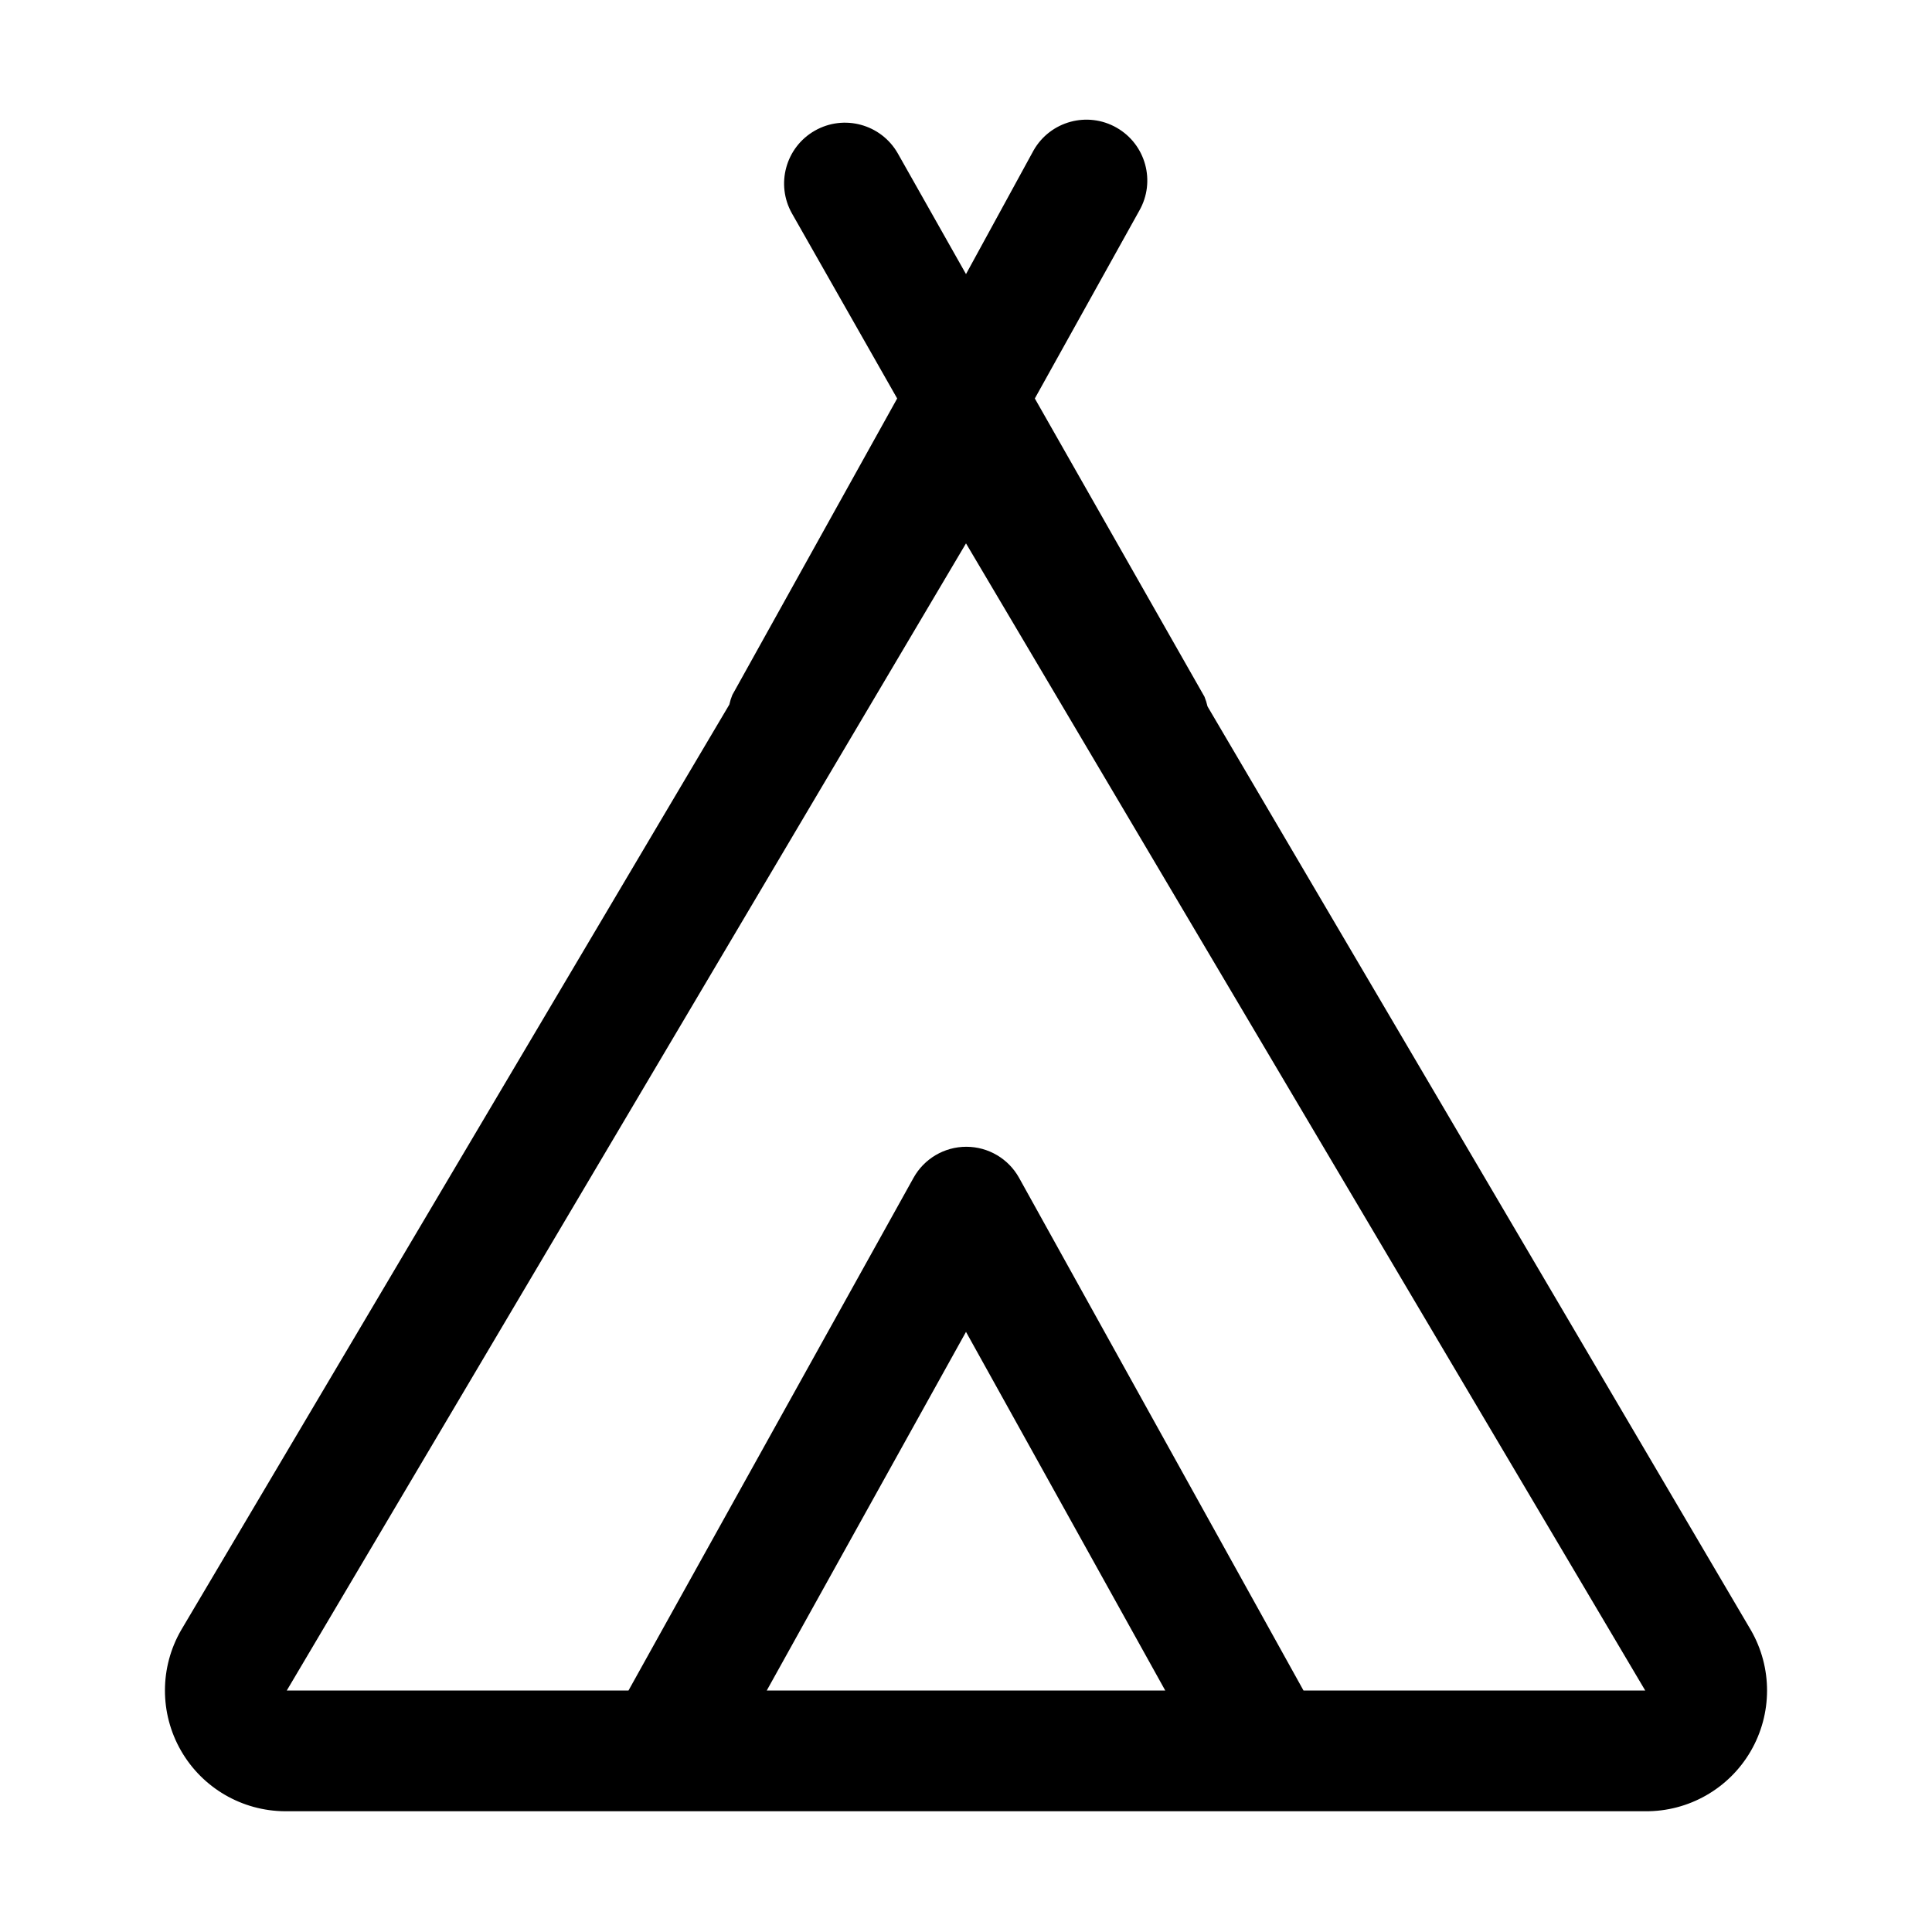
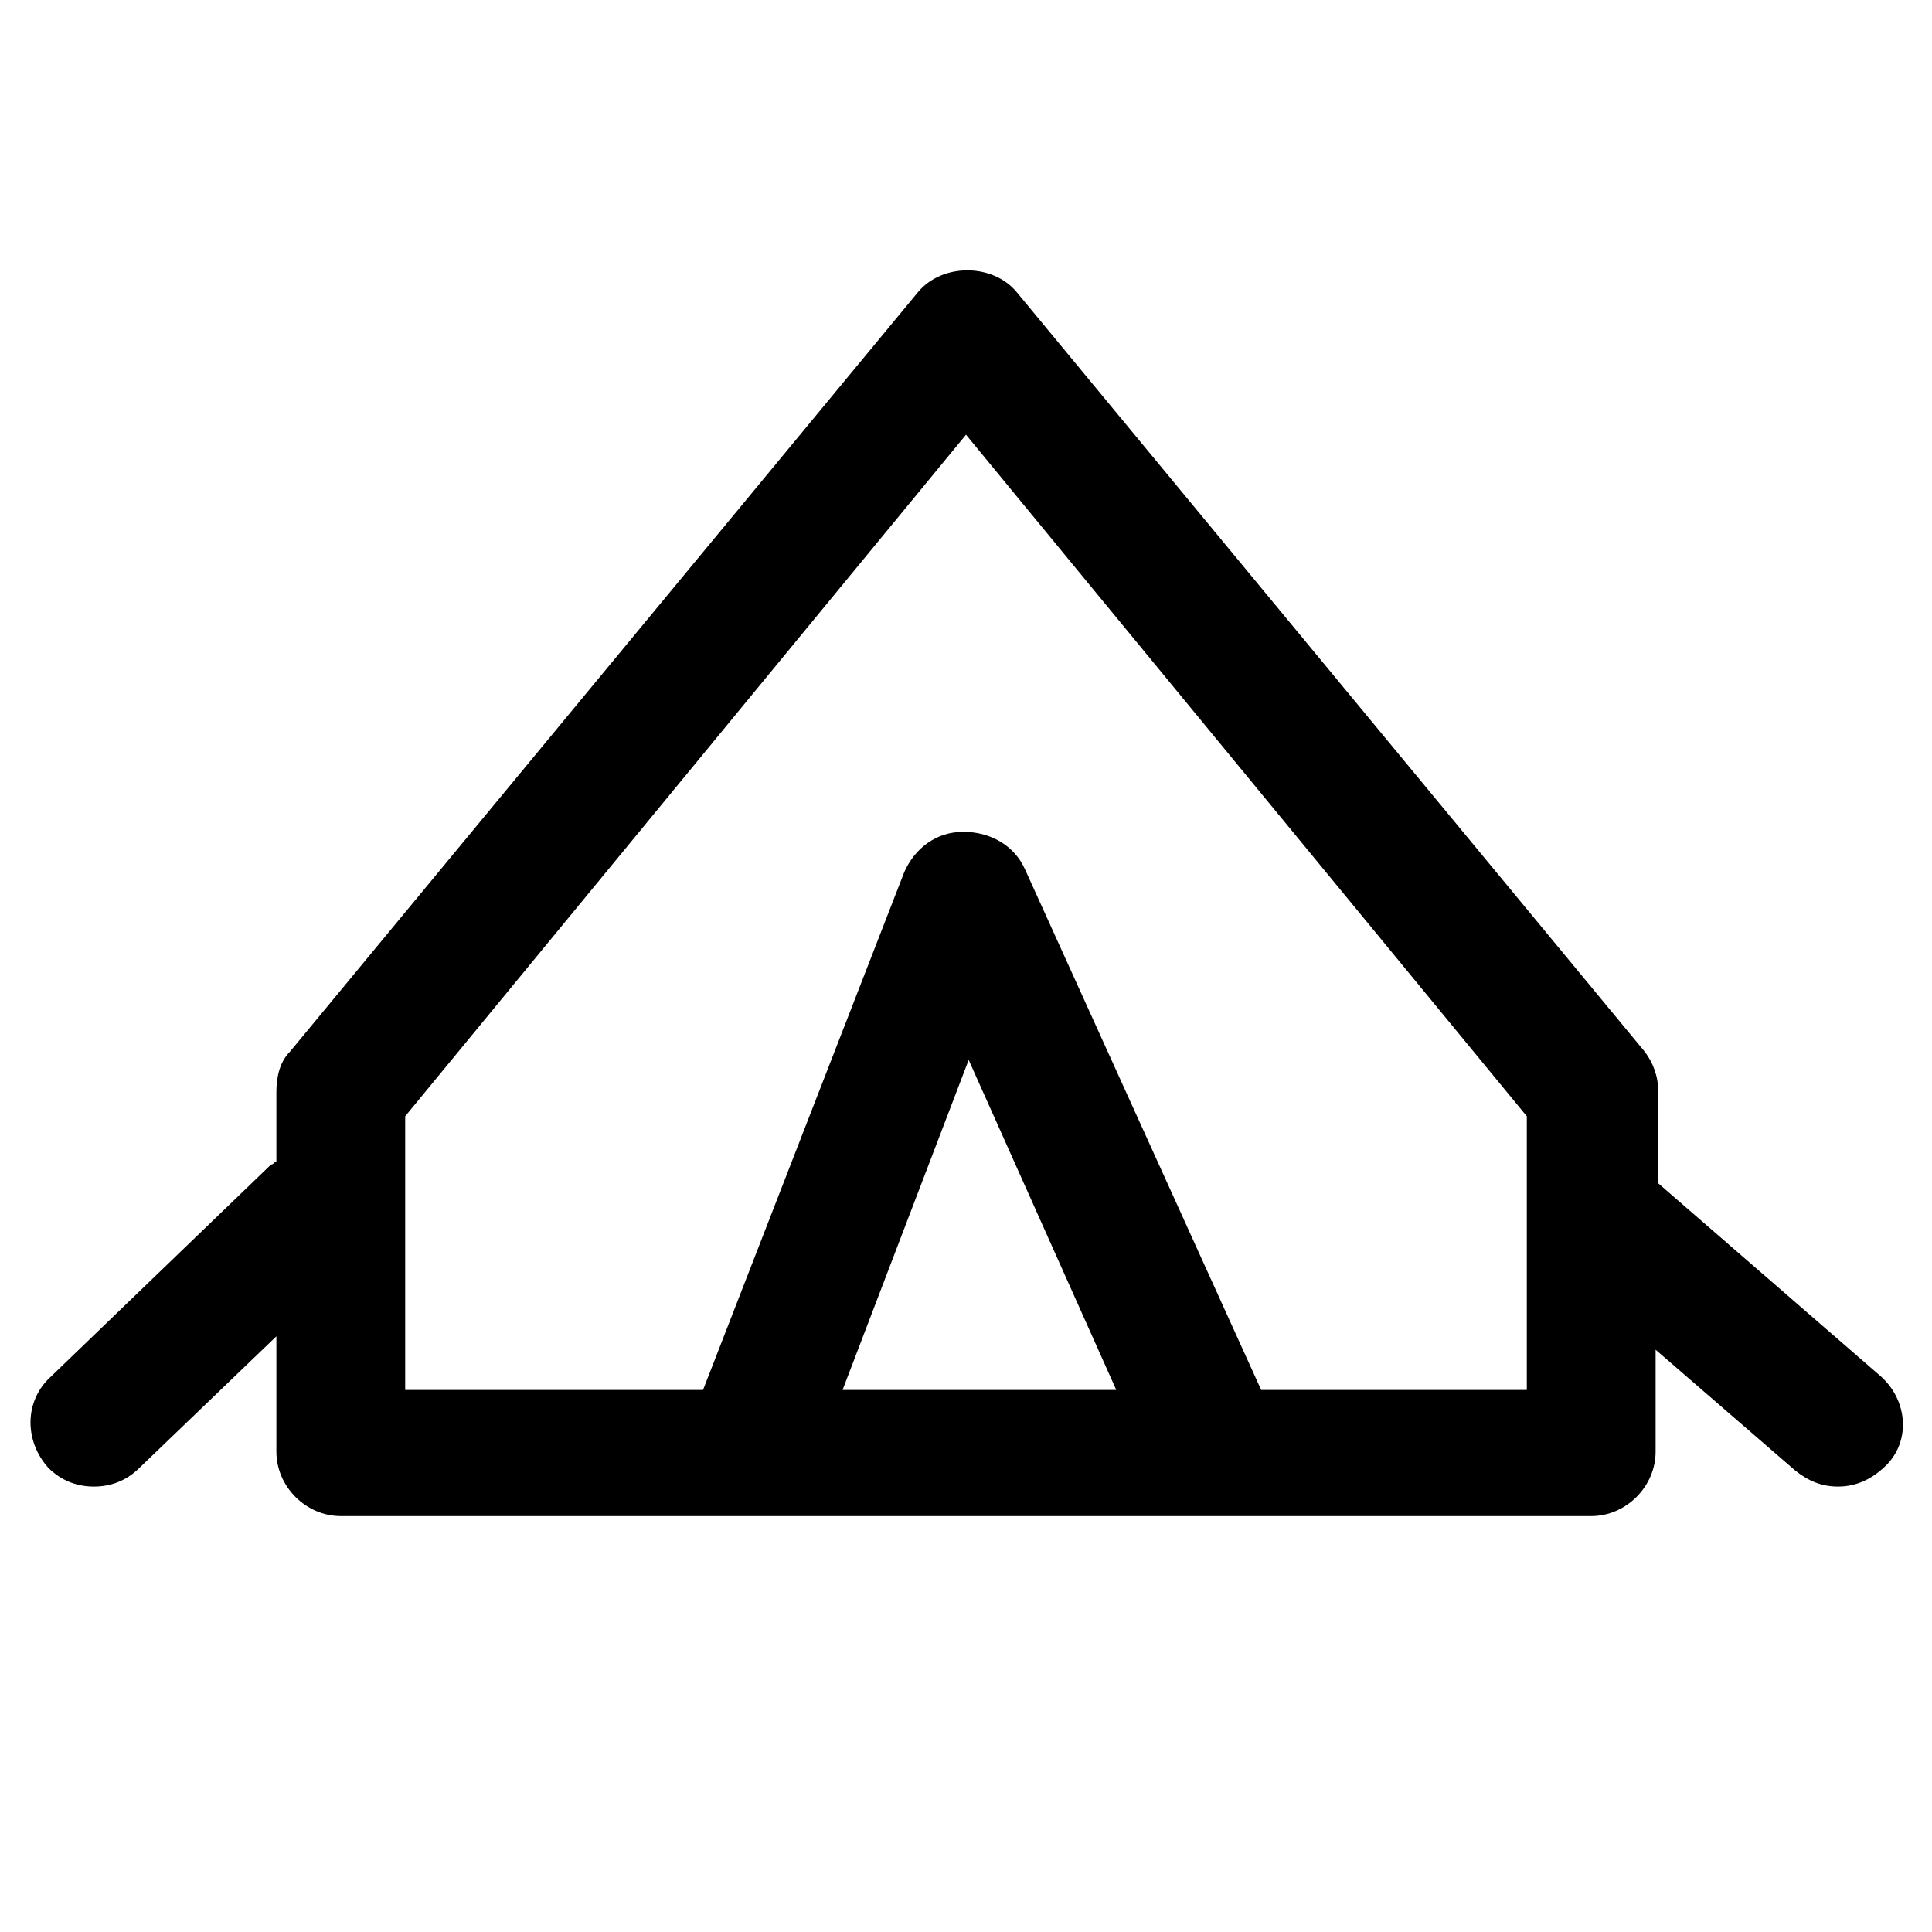
- <svg xmlns="http://www.w3.org/2000/svg" viewBox="0 0 32 32">
-   <path d="m29 27-9-15.3a1 1 0 0 0-.05-.16L17.14 6.6l1.73-3.11a1 1 0 0 0-1.75-1L16 4.54l-1.13-2a1 1 0 0 0-1.75 1l1.74 3.06-2.73 4.91a.94.94 0 0 0-.05.16L3 27a2 2 0 0 0 1.72 3h22.53A2 2 0 0 0 29 27Zm-16.3 1 3.3-5.94L19.3 28Zm8.89 0-4.71-8.49a1 1 0 0 0-1.75 0L10.41 28H4.75L16 9l11.25 19Z" />
+ <svg xmlns="http://www.w3.org/2000/svg" viewBox="0 0 72 72">
+   <path d="m70.1 51.3-8.3-7.2v-3.4c0-.6-.2-1.1-.5-1.5L37.9 10.9c-.9-1.1-2.8-1.1-3.7 0L10.8 39.2c-.4.4-.5 1-.5 1.5v2.6c-.1 0-.1.1-.2.1l-8.2 7.9c-1.0.9-1 2.4-.1 3.4.5.5 1.1.7 1.7.7.6 0 1.2-.2 1.7-.7l5.1-4.9v4.3c0 1.3 1.1 2.4 2.4 2.4h46.6c1.3 0 2.4-1.1 2.4-2.4v-3.8l5.2 4.5c.5.4 1 .6 1.6.6.7 0 1.3-.3 1.8-.8.9-.9.8-2.4-.2-3.3Zm-38.7.5 4.7-12.3 5.5 12.3H31.4Zm25.5 0H47l-8.8-19.4c-.4-.9-1.3-1.4-2.3-1.4-1 0-1.8.6-2.2 1.5l-7.5 19.3H15.1V41.6L36 16.2l20.9 25.4v10.2Z" />
</svg>
